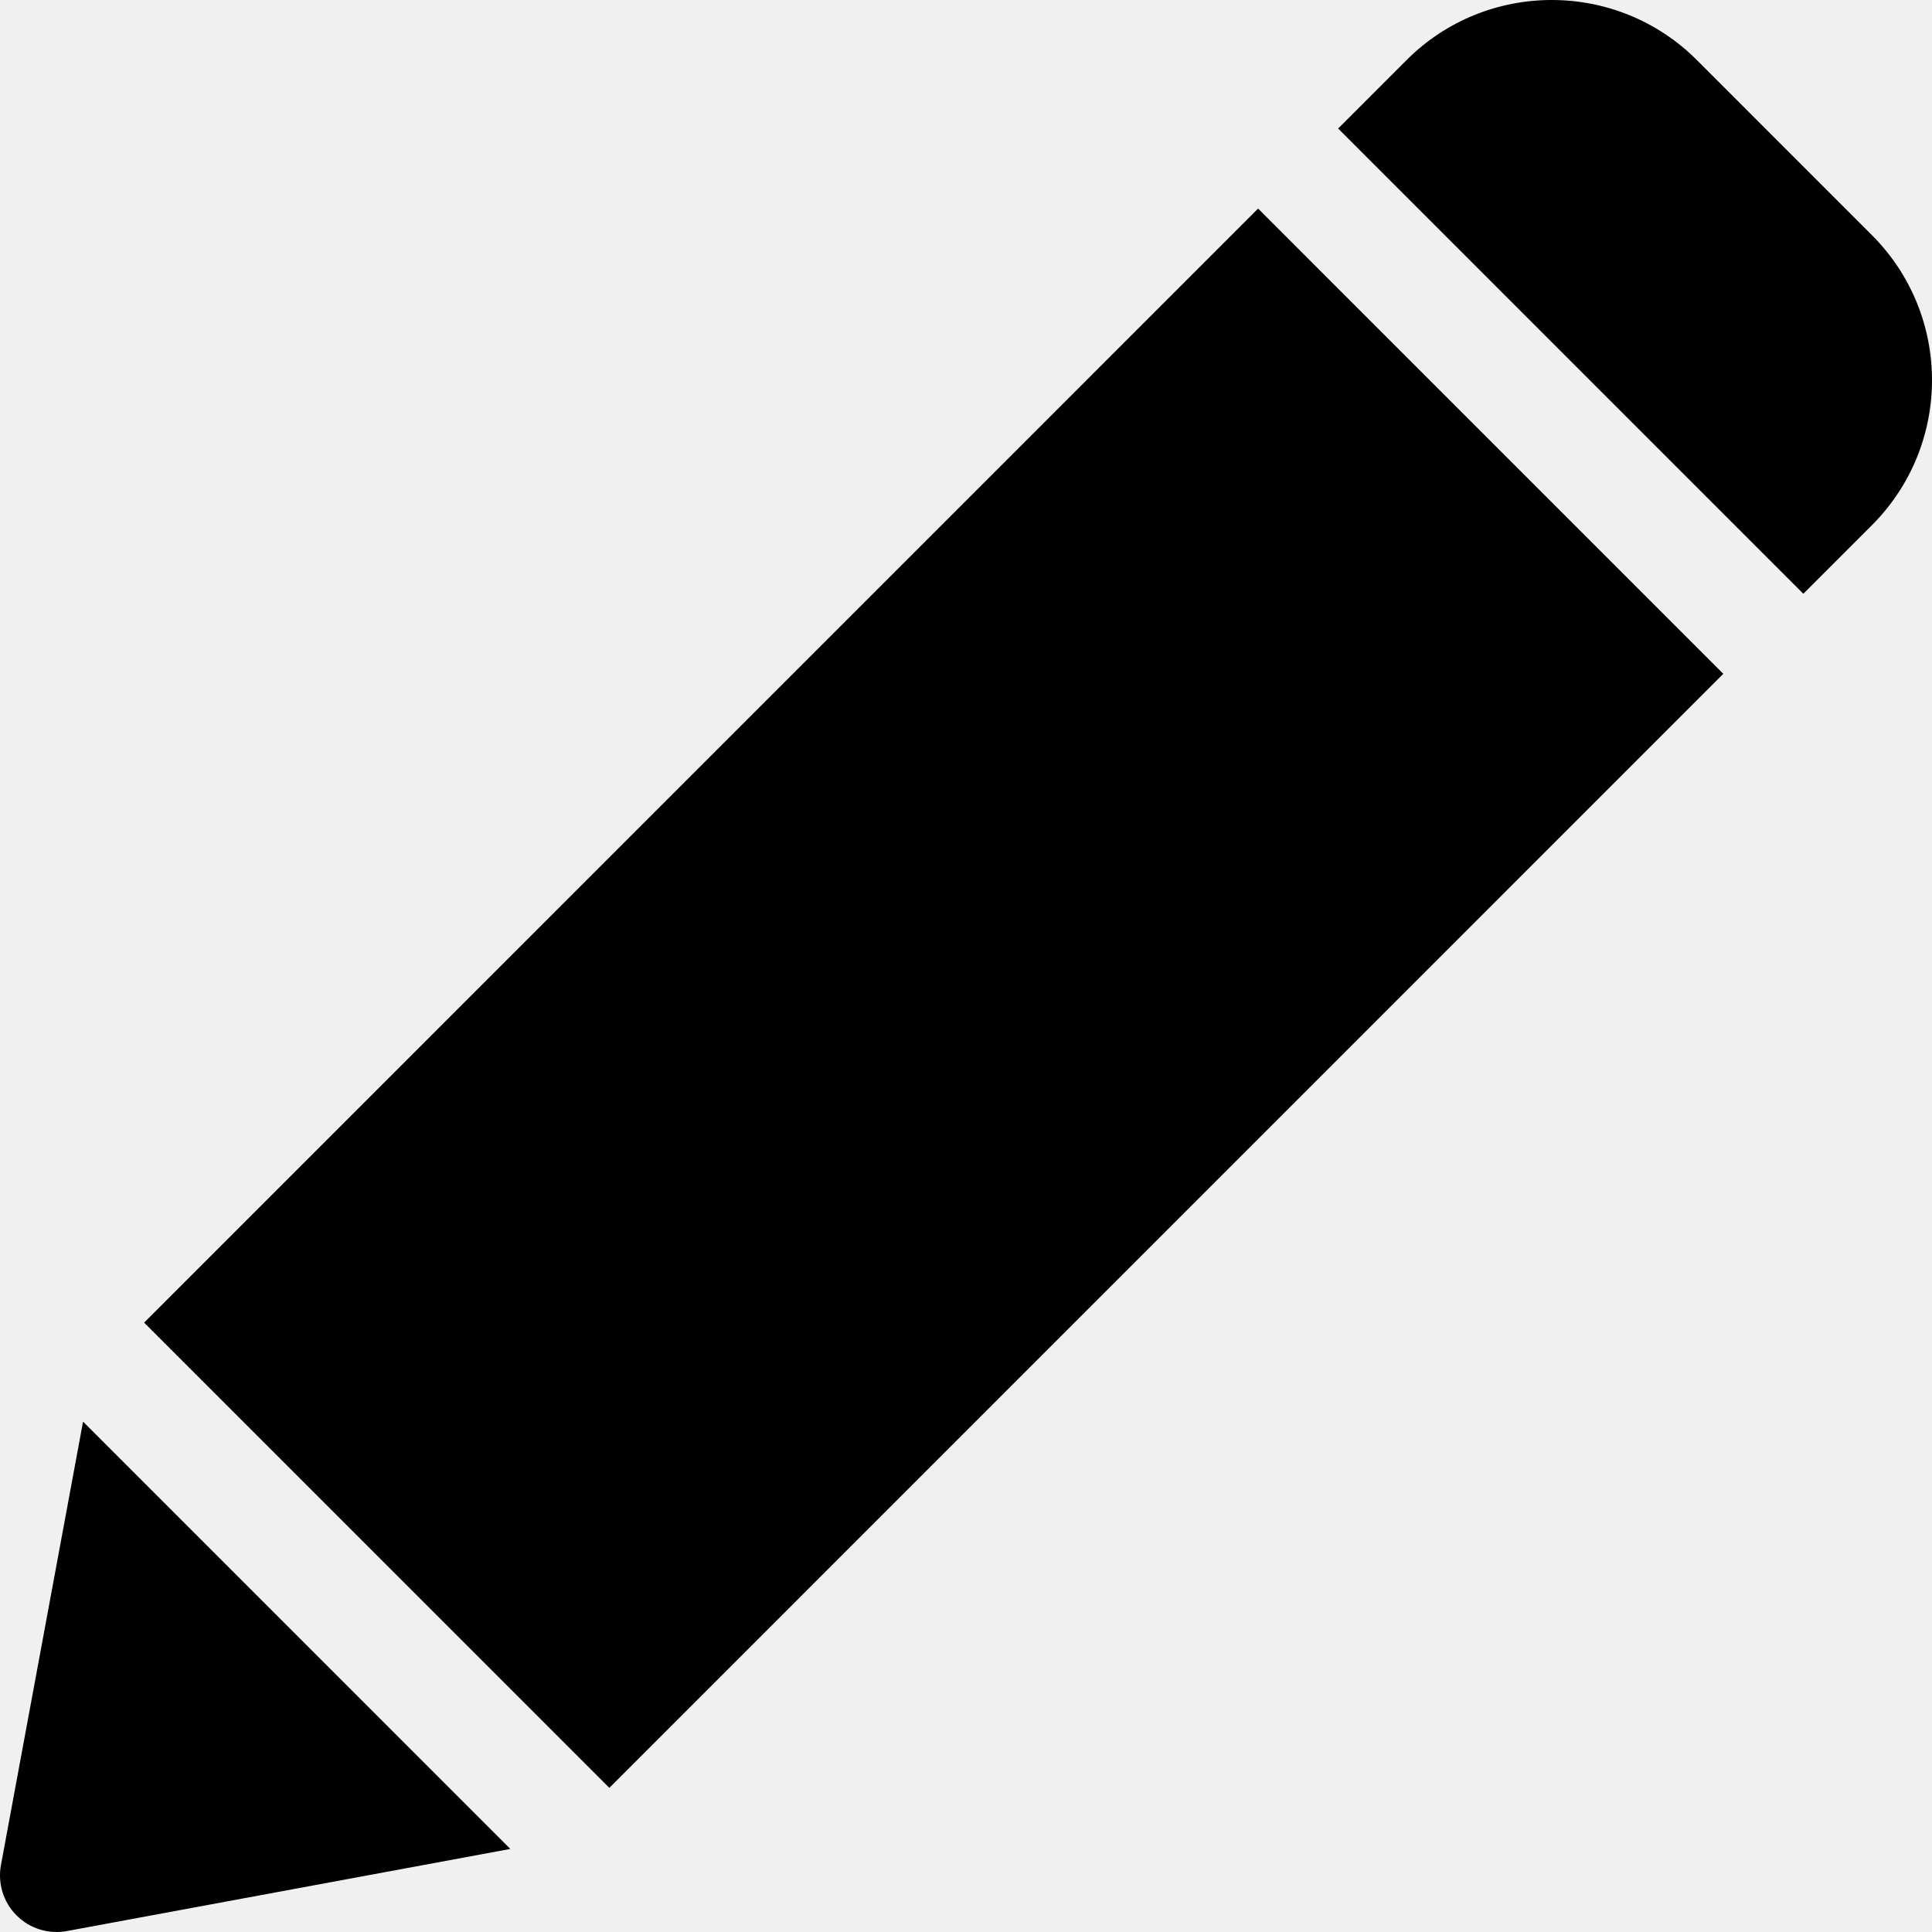
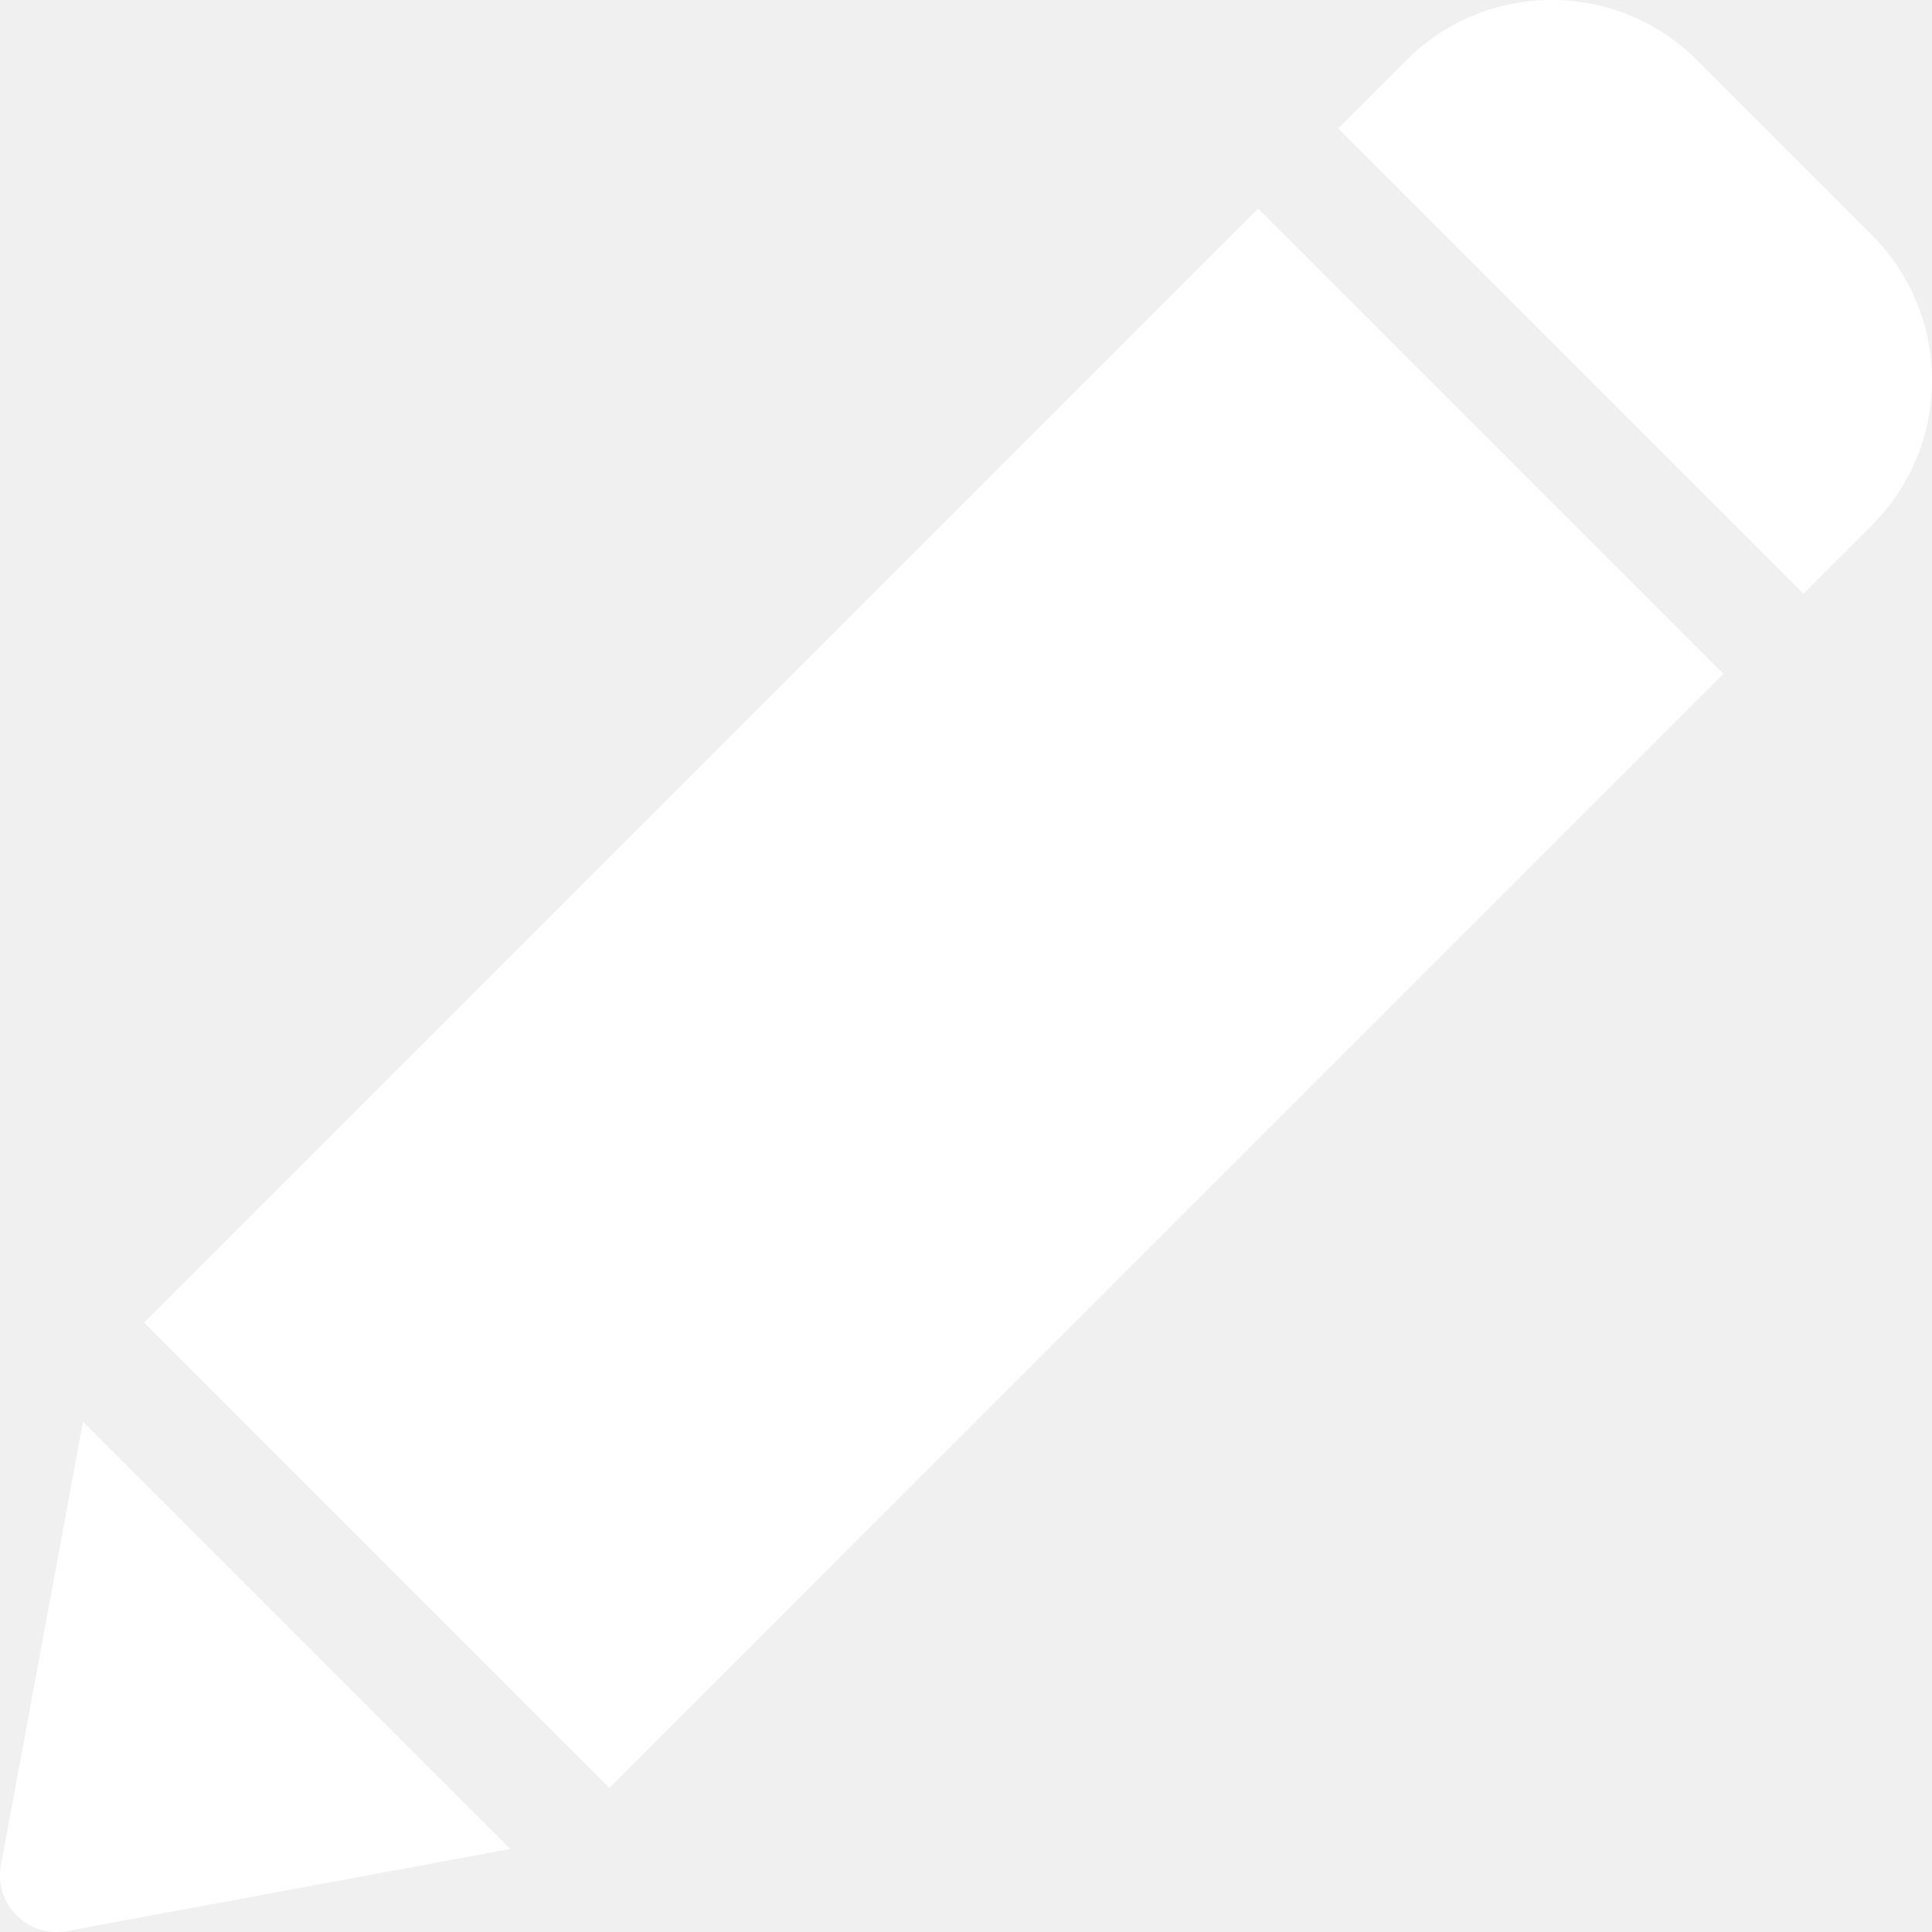
- <svg xmlns="http://www.w3.org/2000/svg" version="1.1" id="Capa_1" x="0px" y="0px" viewBox="0 0 512.001 512.001" style="enable-background:new 0 0 512.001 512.001;" xml:space="preserve">
-   <g>
-     <g>
-       <path d="M496.063,62.299l-46.396-46.4c-21.2-21.199-55.69-21.198-76.888,0l-18.16,18.161l123.284,123.294l18.16-18.161    C517.311,117.944,517.314,83.55,496.063,62.299z" />
-     </g>
-   </g>
-   <g>
-     <g>
-       <path d="M22.012,376.747L0.251,494.268c-0.899,4.857,0.649,9.846,4.142,13.339c3.497,3.497,8.487,5.042,13.338,4.143    l117.512-21.763L22.012,376.747z" />
-     </g>
-   </g>
-   <g>
-     <g>
-       <polygon points="333.407,55.274 38.198,350.506 161.482,473.799 456.691,178.568   " />
-     </g>
-   </g>
-   <g>
- </g>
-   <g>
- </g>
-   <g>
- </g>
-   <g>
- </g>
-   <g>
- </g>
-   <g>
- </g>
-   <g>
- </g>
-   <g>
- </g>
-   <g>
- </g>
-   <g>
- </g>
-   <g>
- </g>
-   <g>
- </g>
-   <g>
- </g>
-   <g>
- </g>
-   <g>
- </g>
+ <svg xmlns="http://www.w3.org/2000/svg" version="1.1" x="0px" y="0px" fill="white" viewBox="0 0 512.001 512.001" style="0 0 512.001 512.001;">
+   <path d="M496.063,62.299l-46.396-46.4c-21.2-21.199-55.69-21.198-76.888,0l-18.16,18.161l123.284,123.294l18.16-18.161    C517.311,117.944,517.314,83.55,496.063,62.299z" />
+   <path d="M22.012,376.747L0.251,494.268c-0.899,4.857,0.649,9.846,4.142,13.339c3.497,3.497,8.487,5.042,13.338,4.143    l117.512-21.763L22.012,376.747z" />
+   <polygon points="333.407,55.274 38.198,350.506 161.482,473.799 456.691,178.568   " />
</svg>
